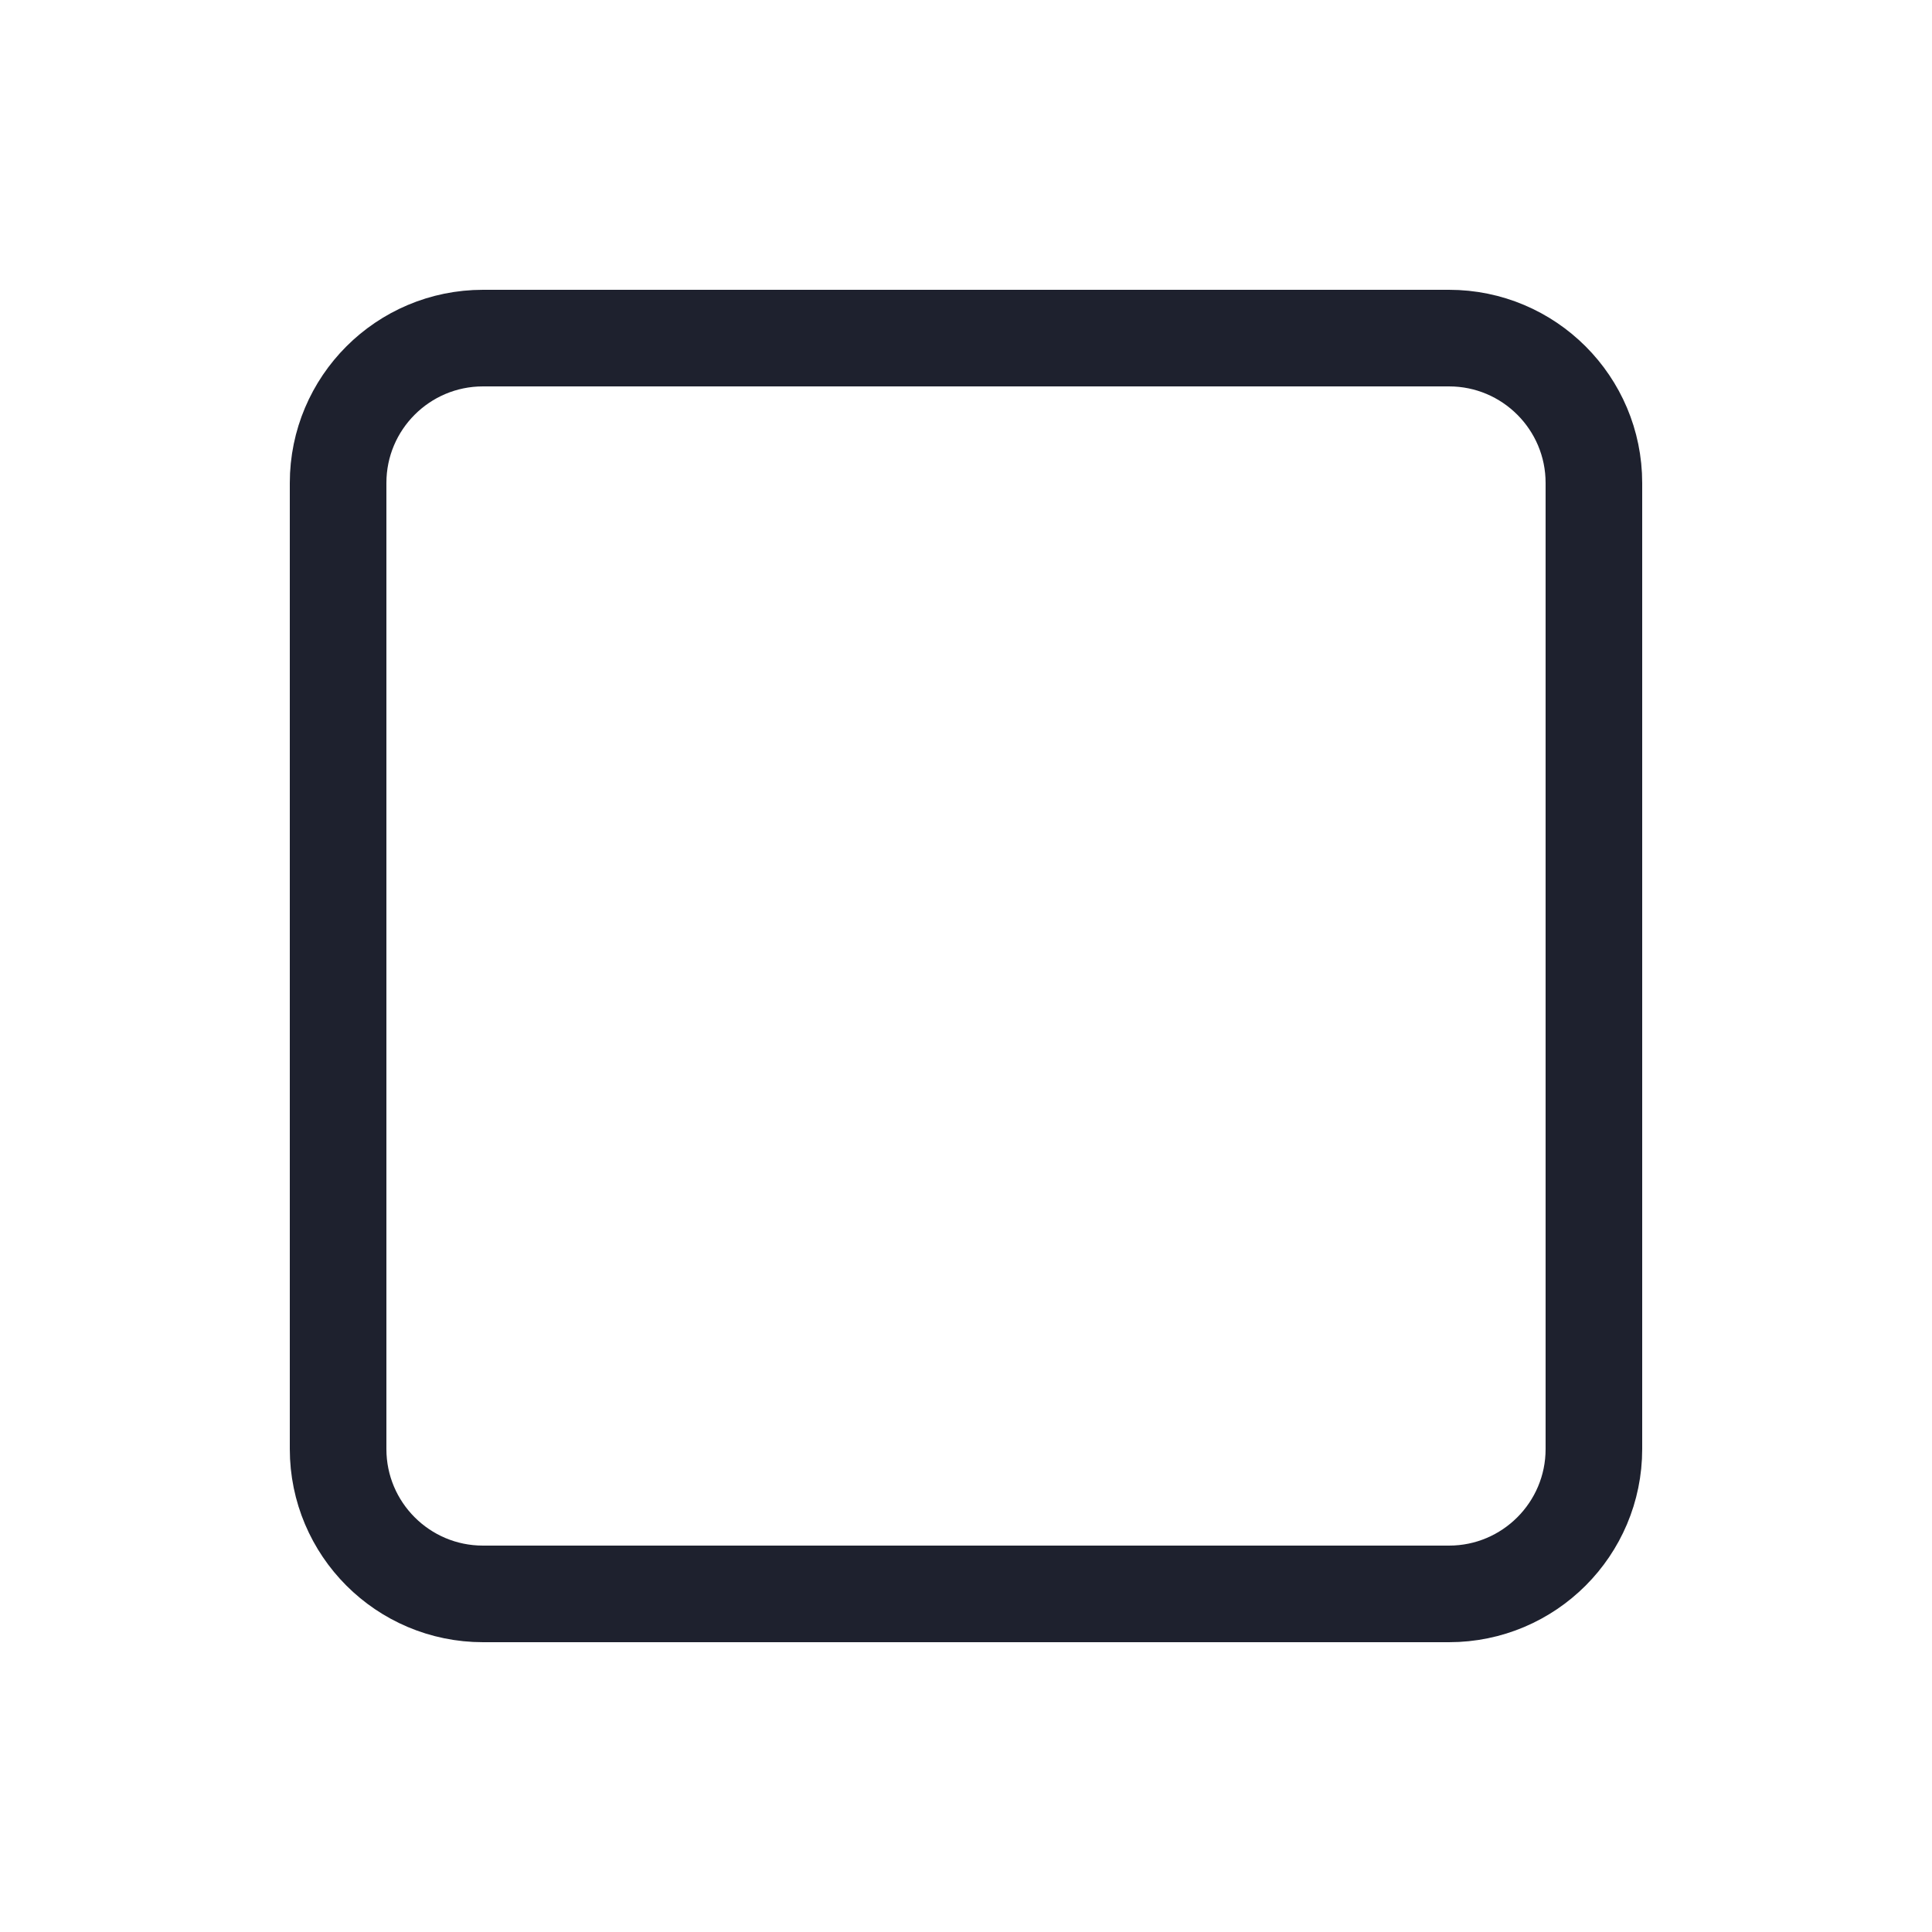
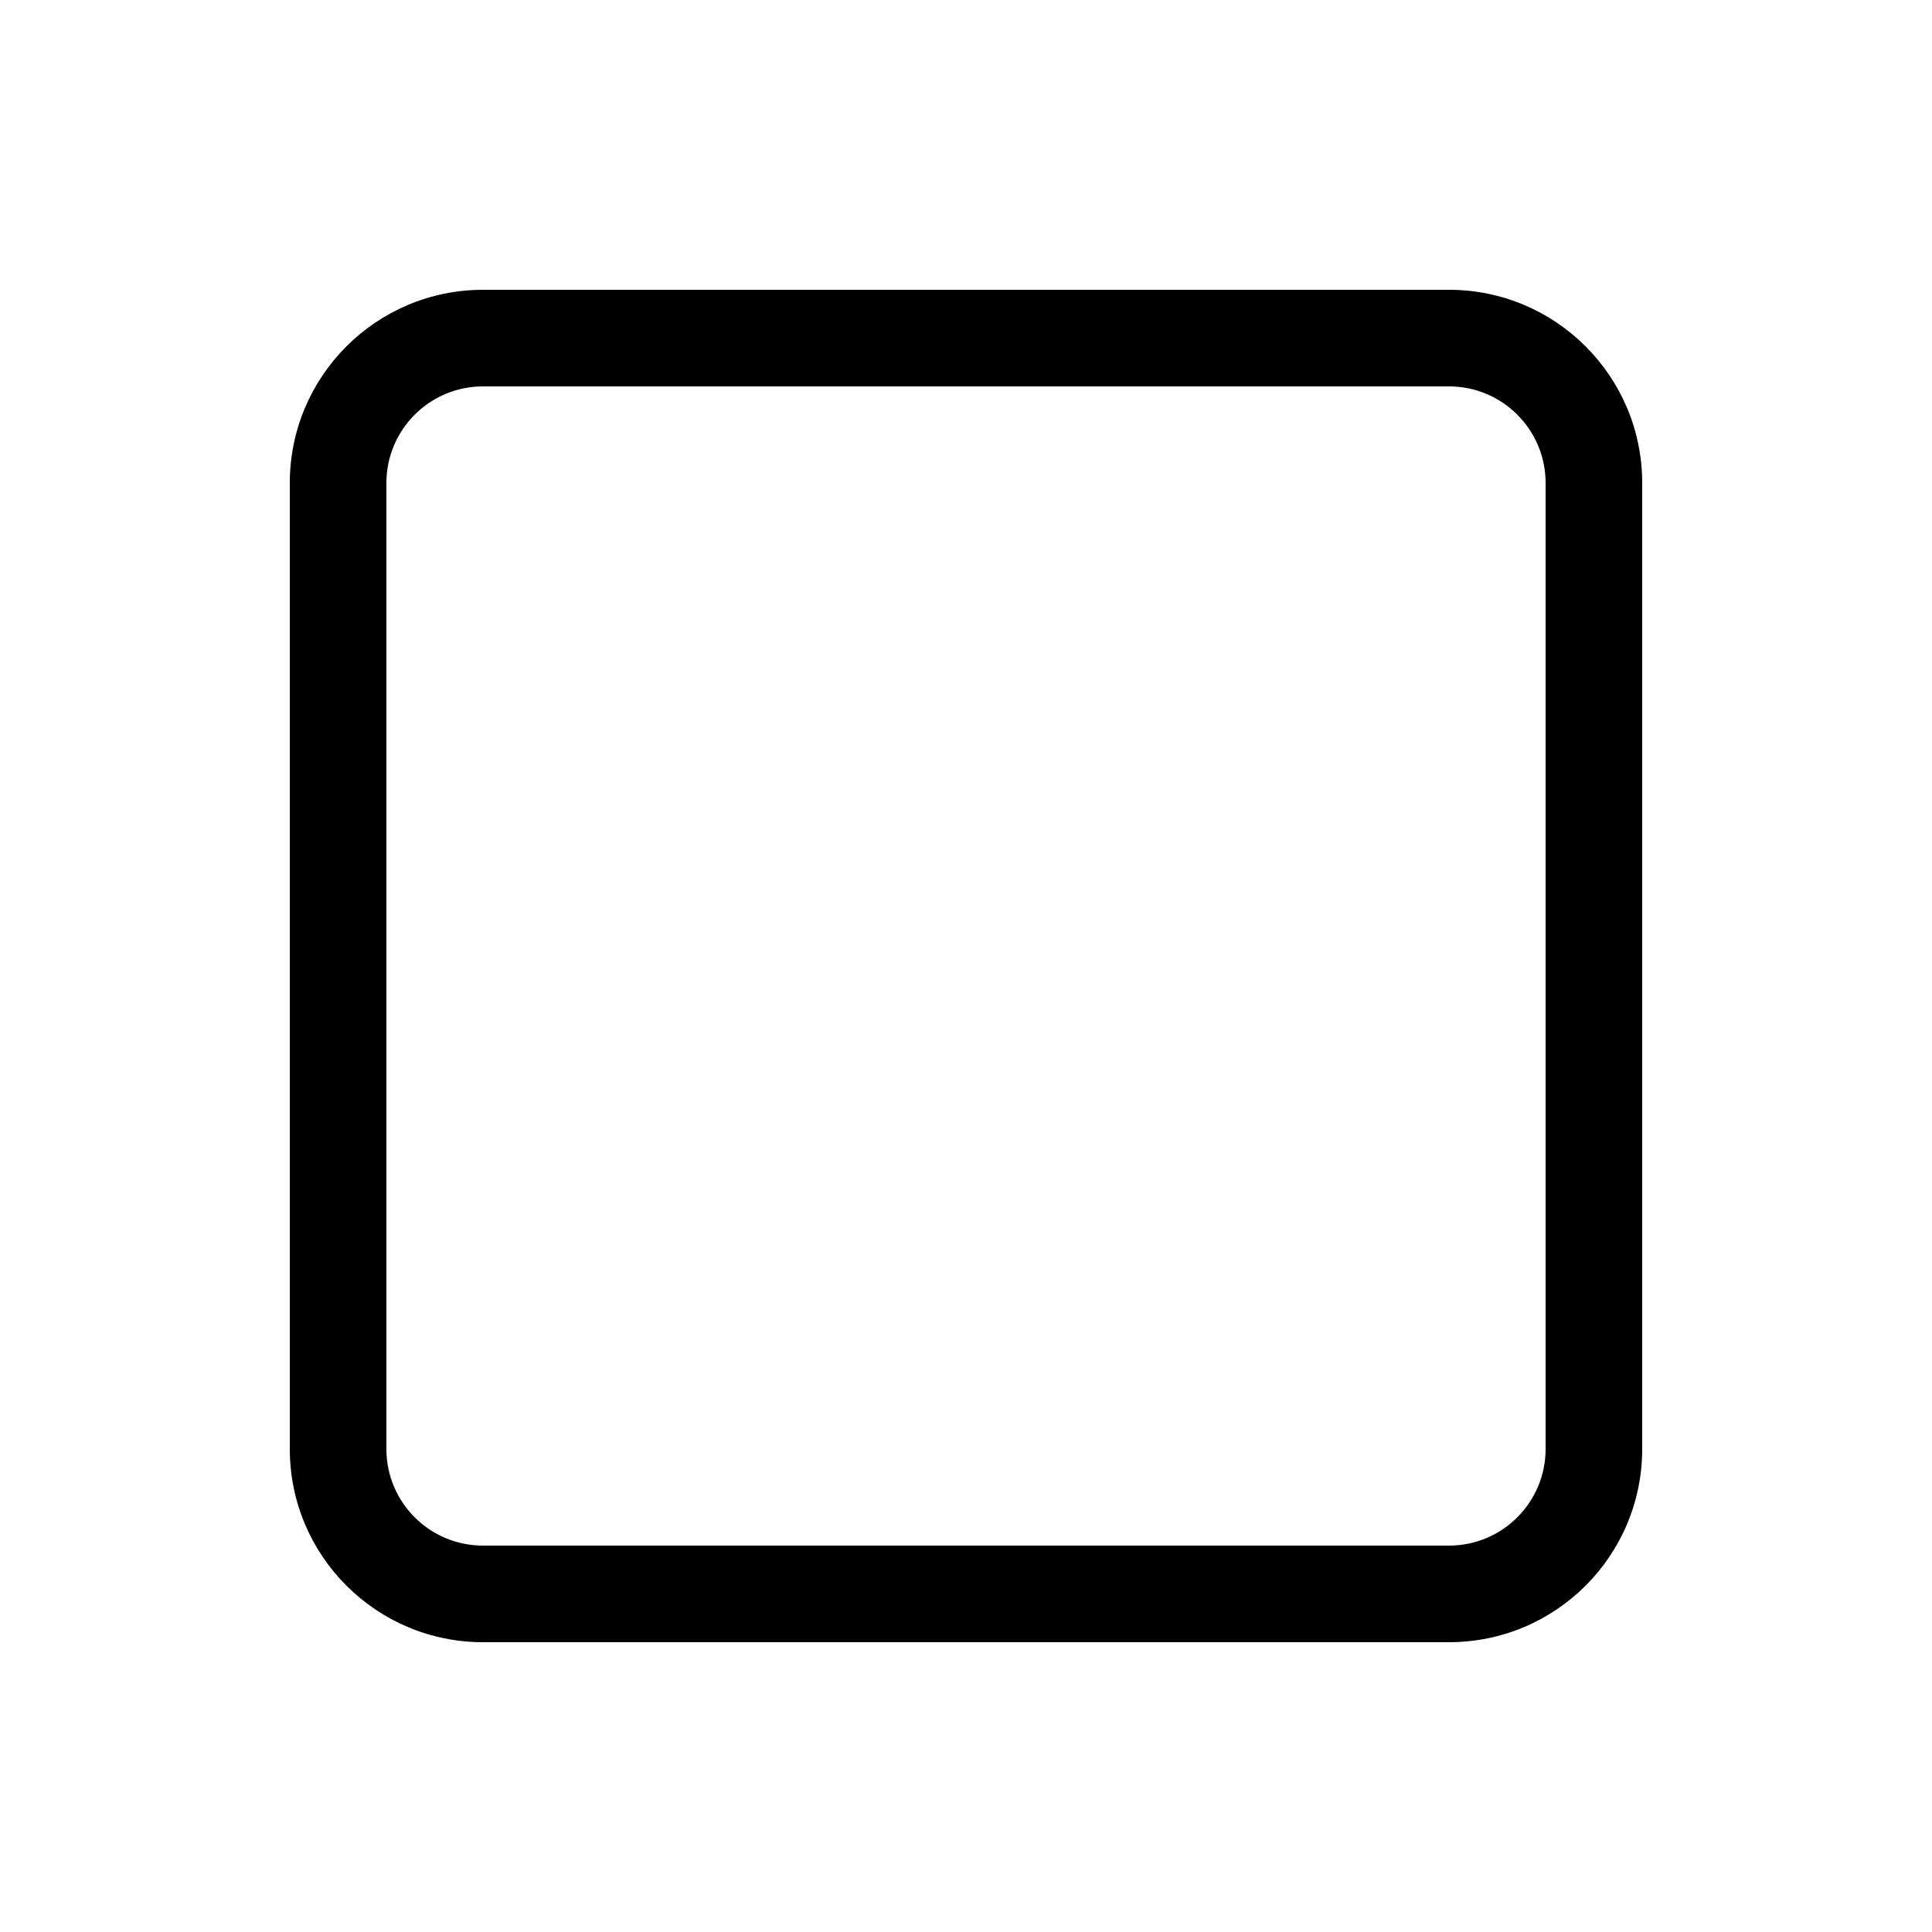
- <svg xmlns="http://www.w3.org/2000/svg" width="24" height="24" viewBox="0 0 24 24" fill="none">
-   <path d="M4.2 6C4.2 5.006 5.006 4.2 6 4.2H18C18.994 4.2 19.8 5.006 19.8 6V18C19.8 18.994 18.994 19.8 18 19.8H6C5.006 19.8 4.2 18.994 4.2 18V6Z" stroke="#1E212E" stroke-width="1.2" />
+ <svg xmlns="http://www.w3.org/2000/svg" width="24" height="24" viewBox="0 0 24 24">
+   <path fill-rule="evenodd" clip-rule="evenodd" d="M6 4.8C5.337 4.8 4.8 5.337 4.8 6V18C4.8 18.663 5.337 19.2 6 19.2H18C18.663 19.2 19.2 18.663 19.2 18V6C19.2 5.337 18.663 4.8 18 4.8H6ZM6 3.6C4.675 3.6 3.6 4.675 3.6 6V18C3.6 19.326 4.675 20.4 6 20.4H18C19.326 20.4 20.4 19.326 20.4 18V6C20.4 4.675 19.326 3.6 18 3.6H6Z" />
</svg>
